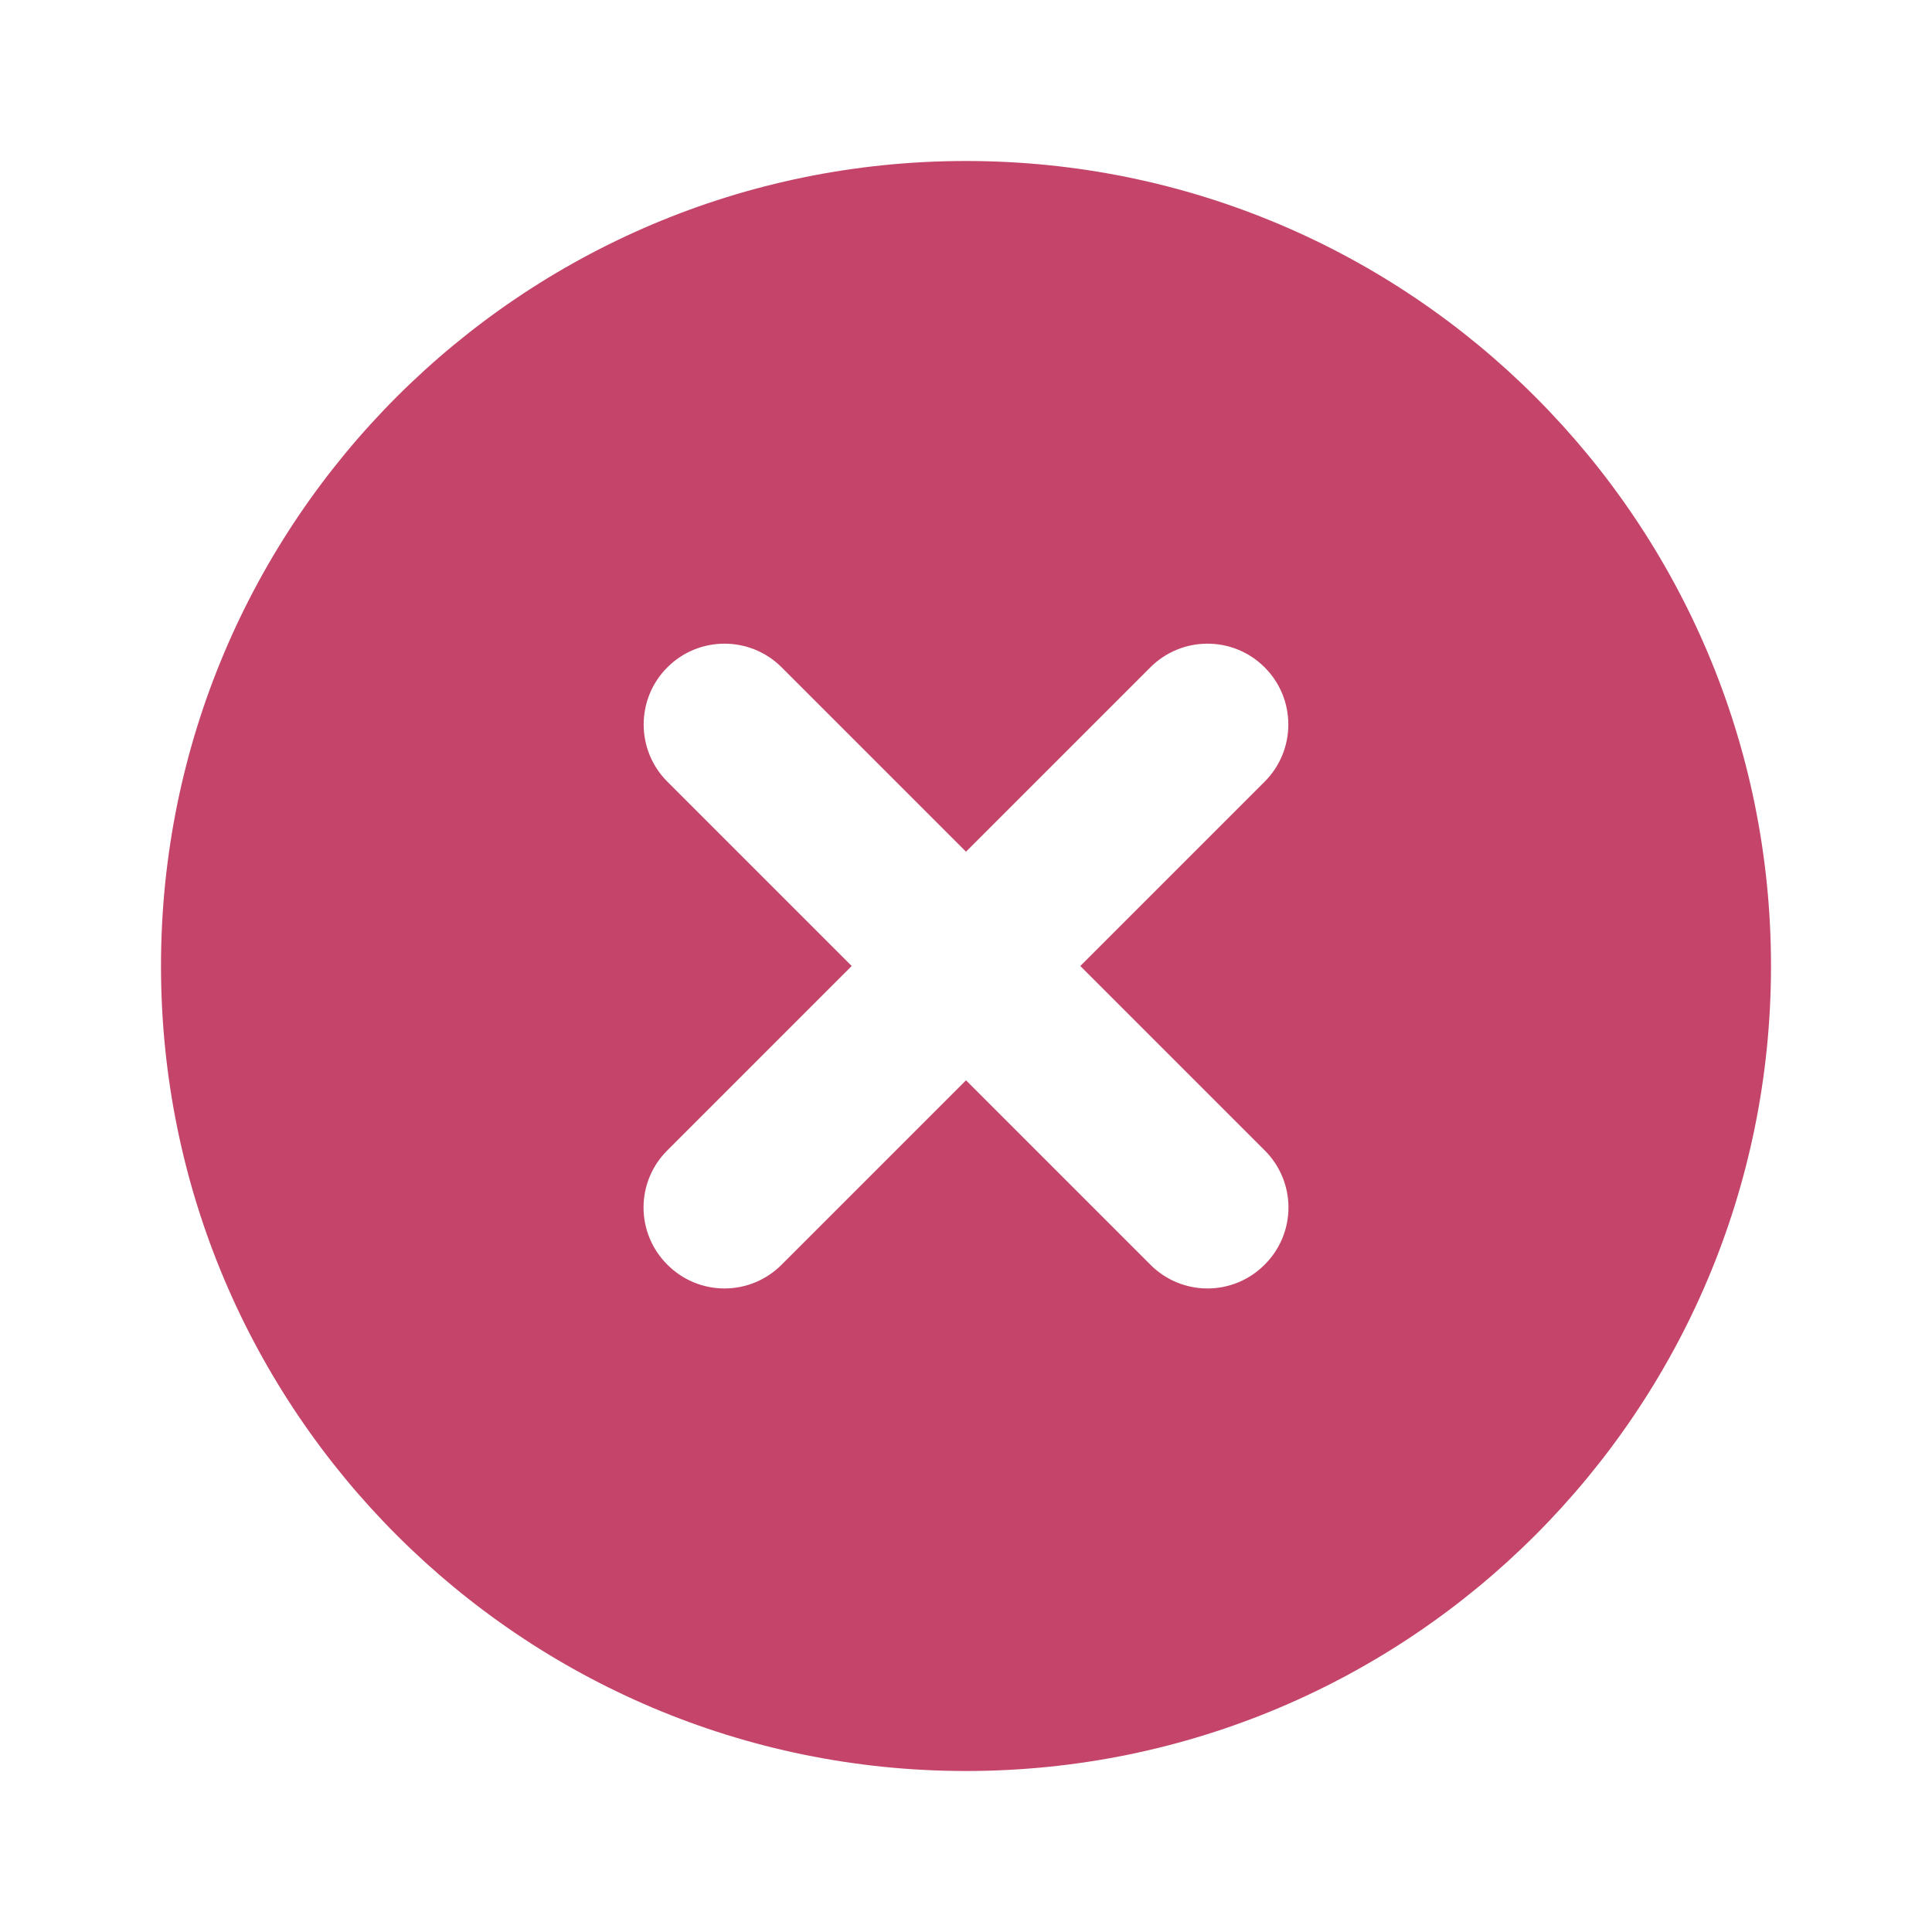
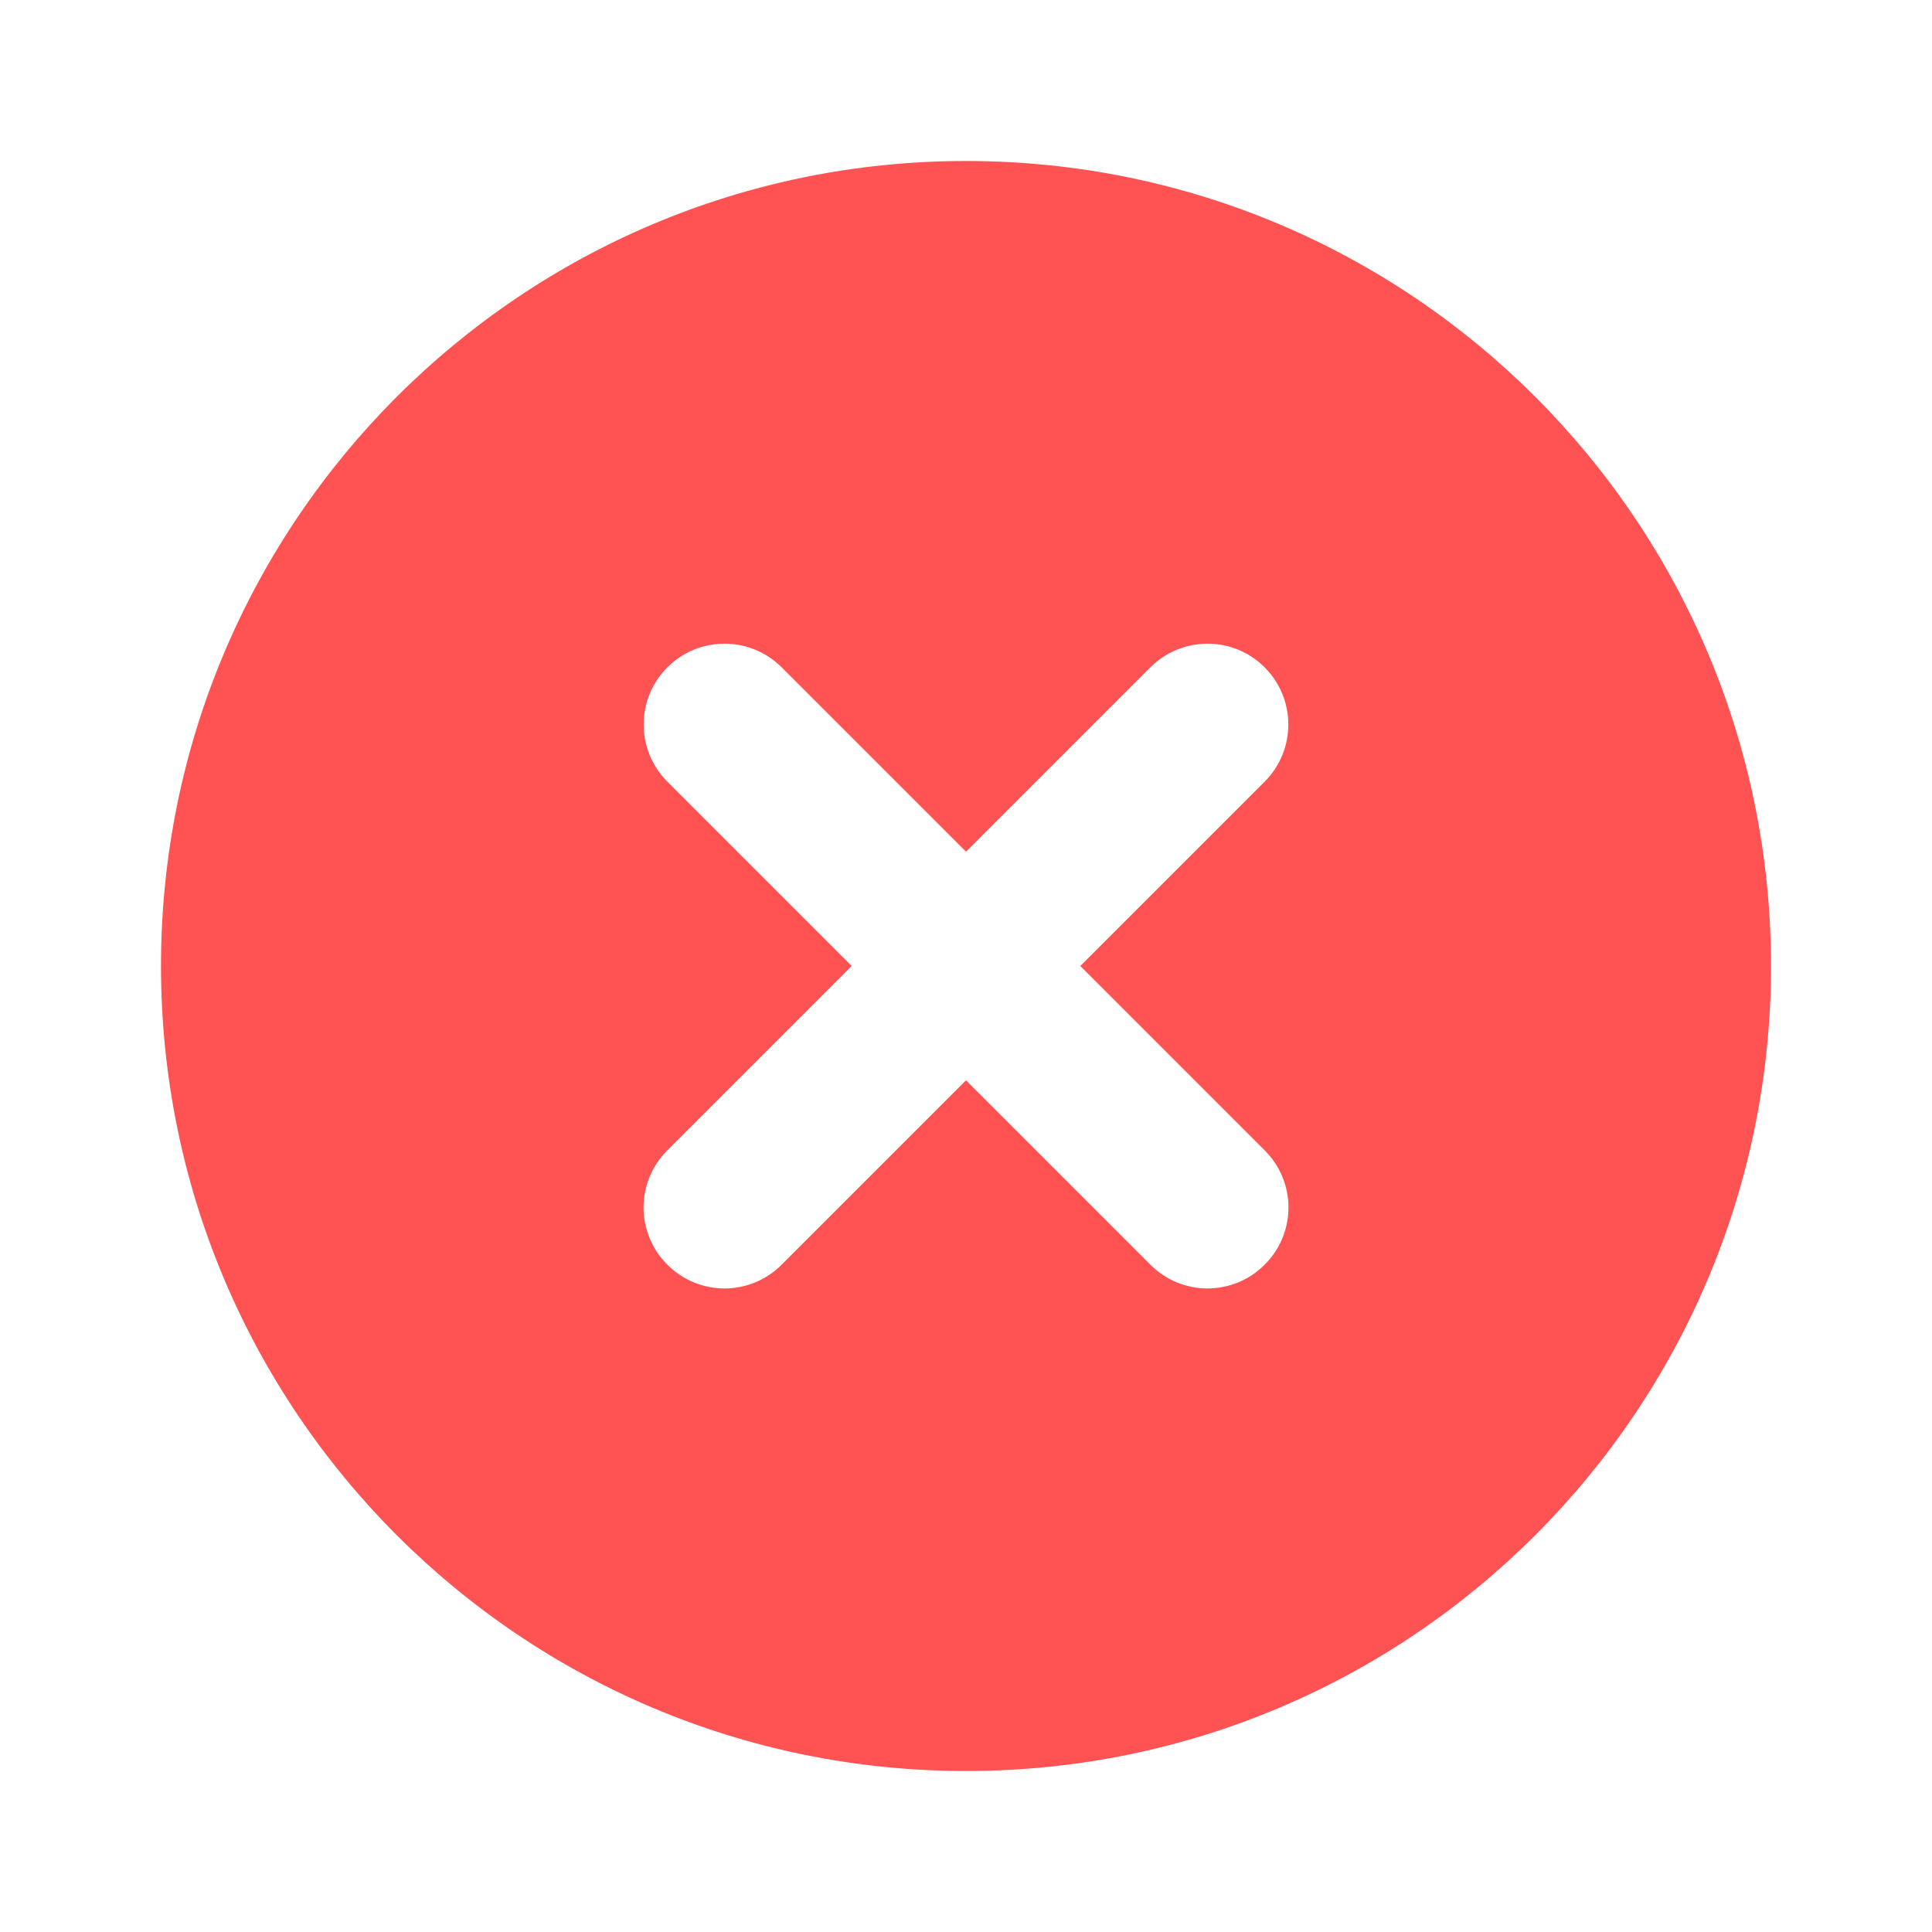
- <svg xmlns="http://www.w3.org/2000/svg" fill="#c44569" width="800px" height="800px" viewBox="0 0 24 24" id="cross-circle" class="icon glyph">
+ <svg xmlns="http://www.w3.org/2000/svg" fill="#ff5252" width="800px" height="800px" viewBox="0 0 24 24" id="cross-circle" class="icon glyph">
  <path d="M12,2A10,10,0,1,0,22,12,10,10,0,0,0,12,2Zm3.71,12.29a1,1,0,0,1,0,1.42,1,1,0,0,1-1.42,0L12,13.42,9.71,15.71a1,1,0,0,1-1.42,0,1,1,0,0,1,0-1.42L10.58,12,8.29,9.71A1,1,0,0,1,9.71,8.29L12,10.58l2.29-2.29a1,1,0,0,1,1.42,1.42L13.42,12Z" />
</svg>
